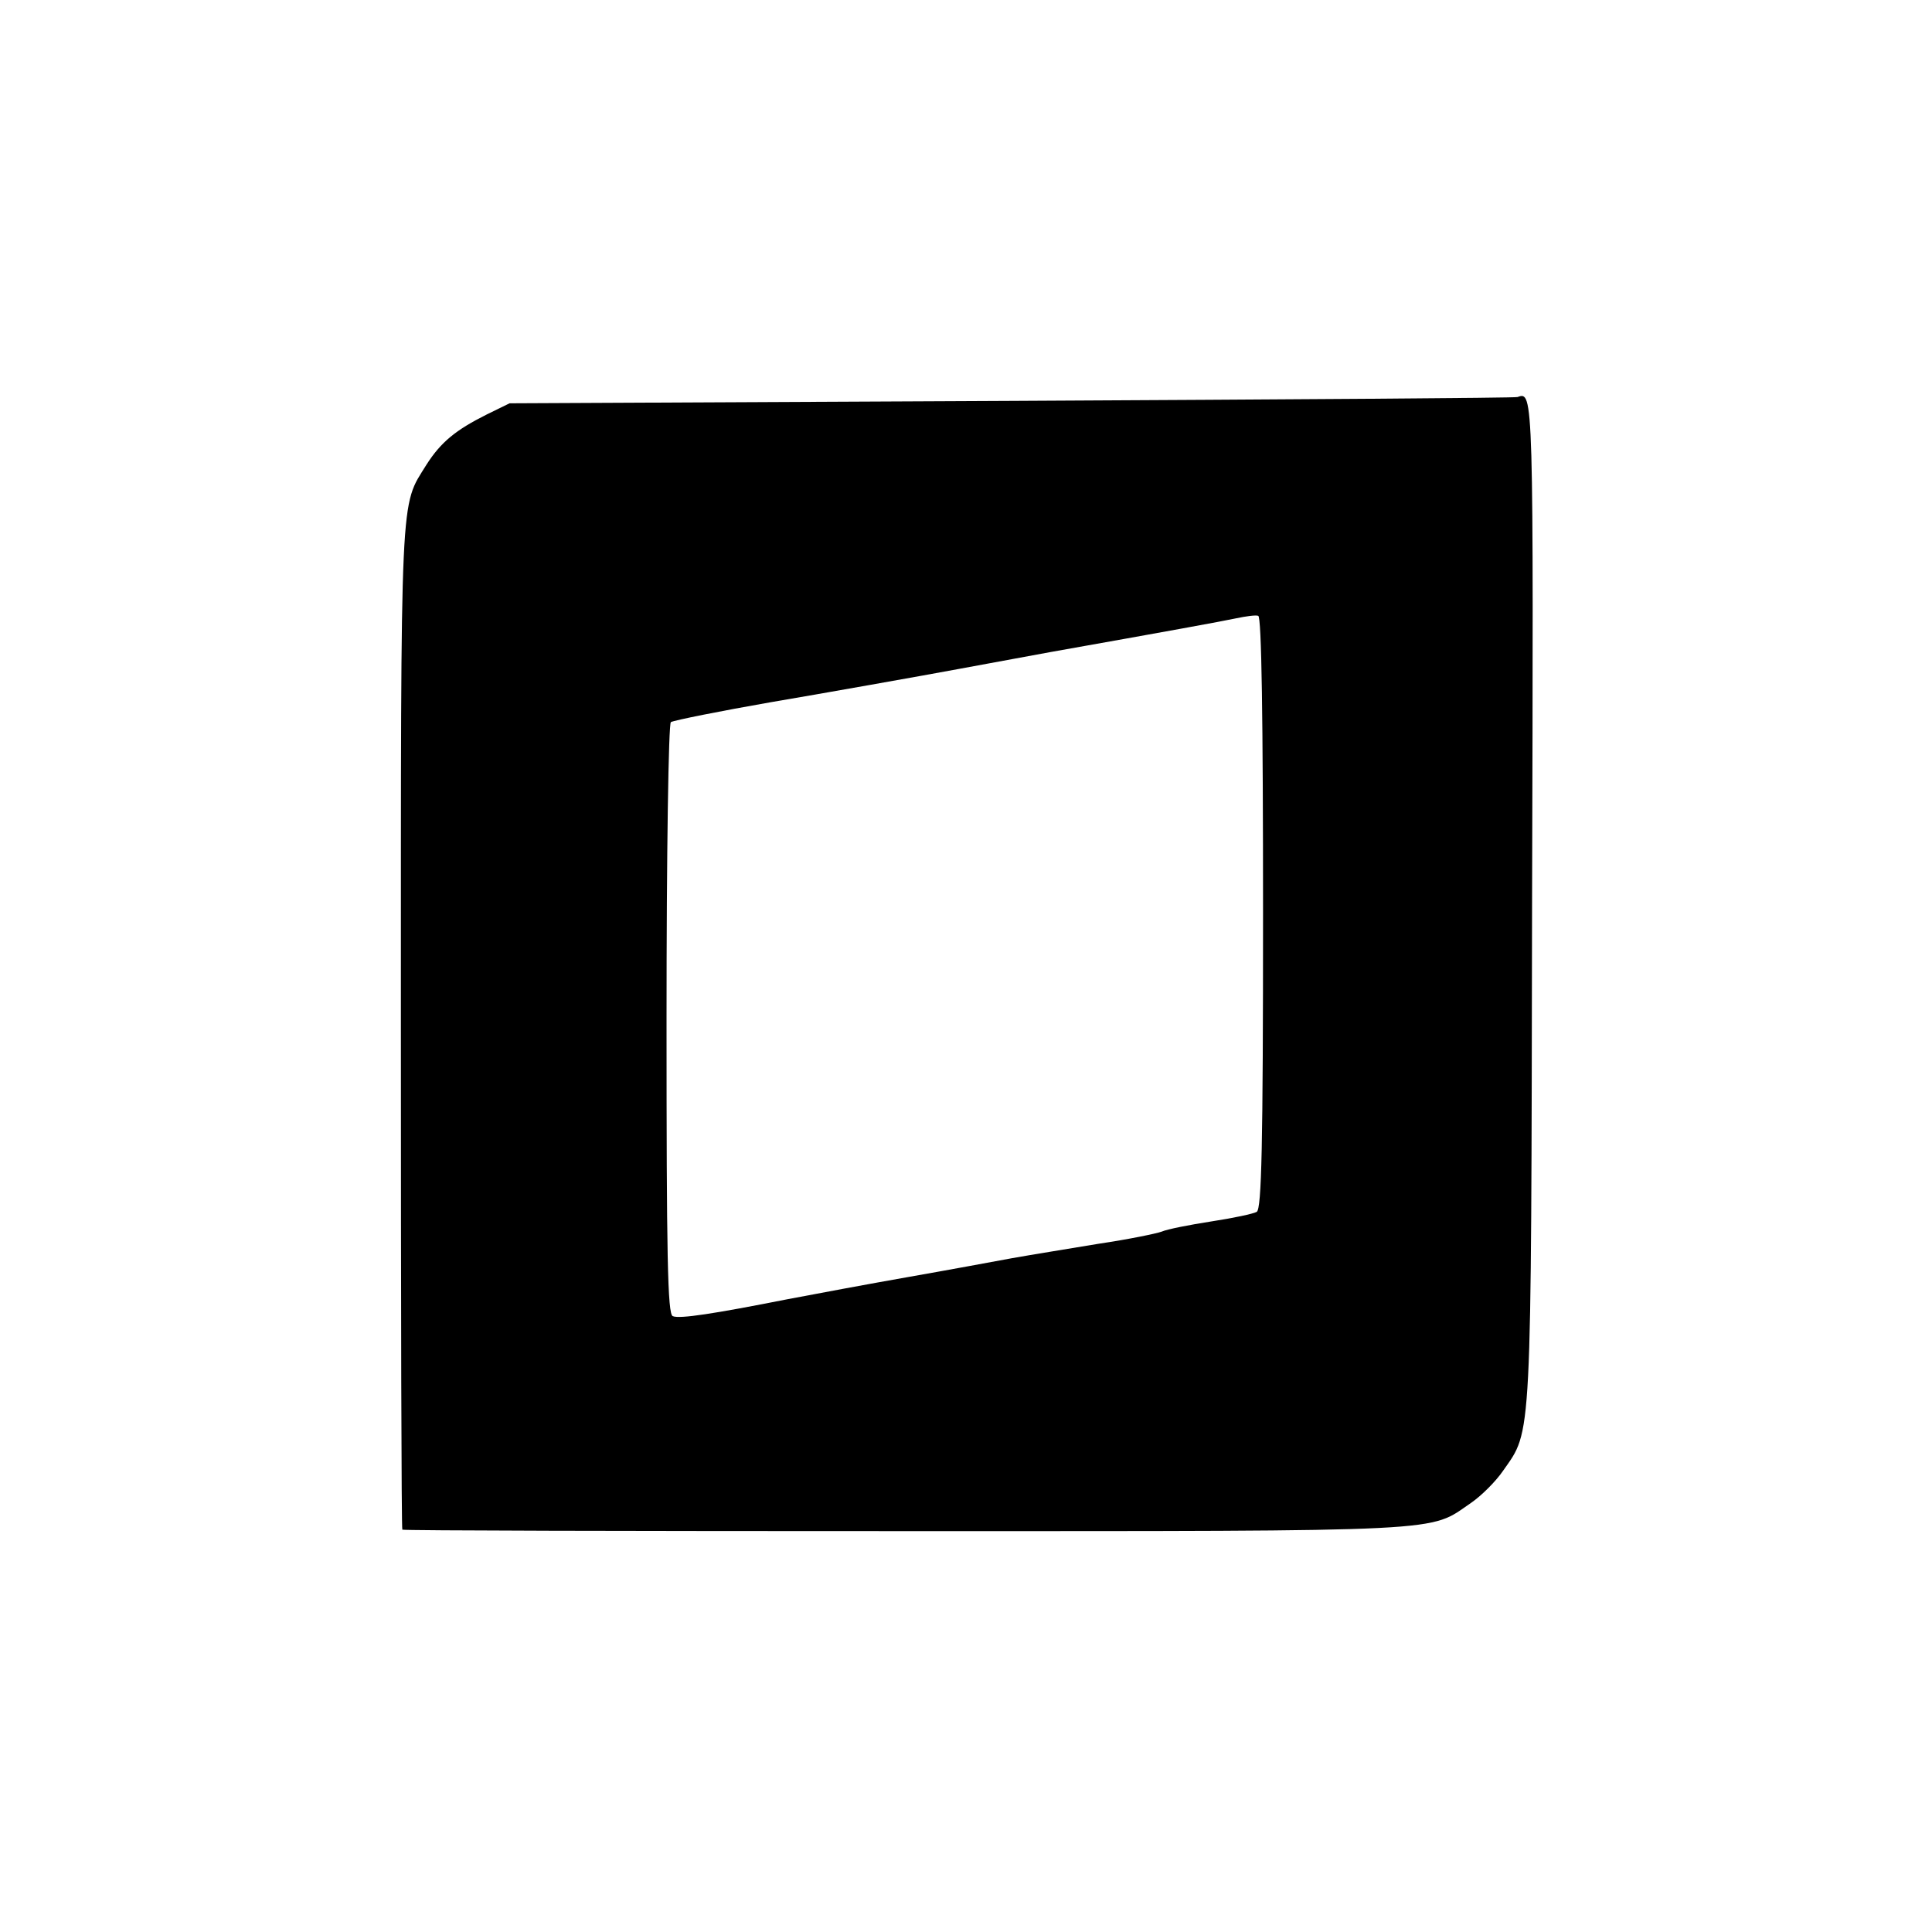
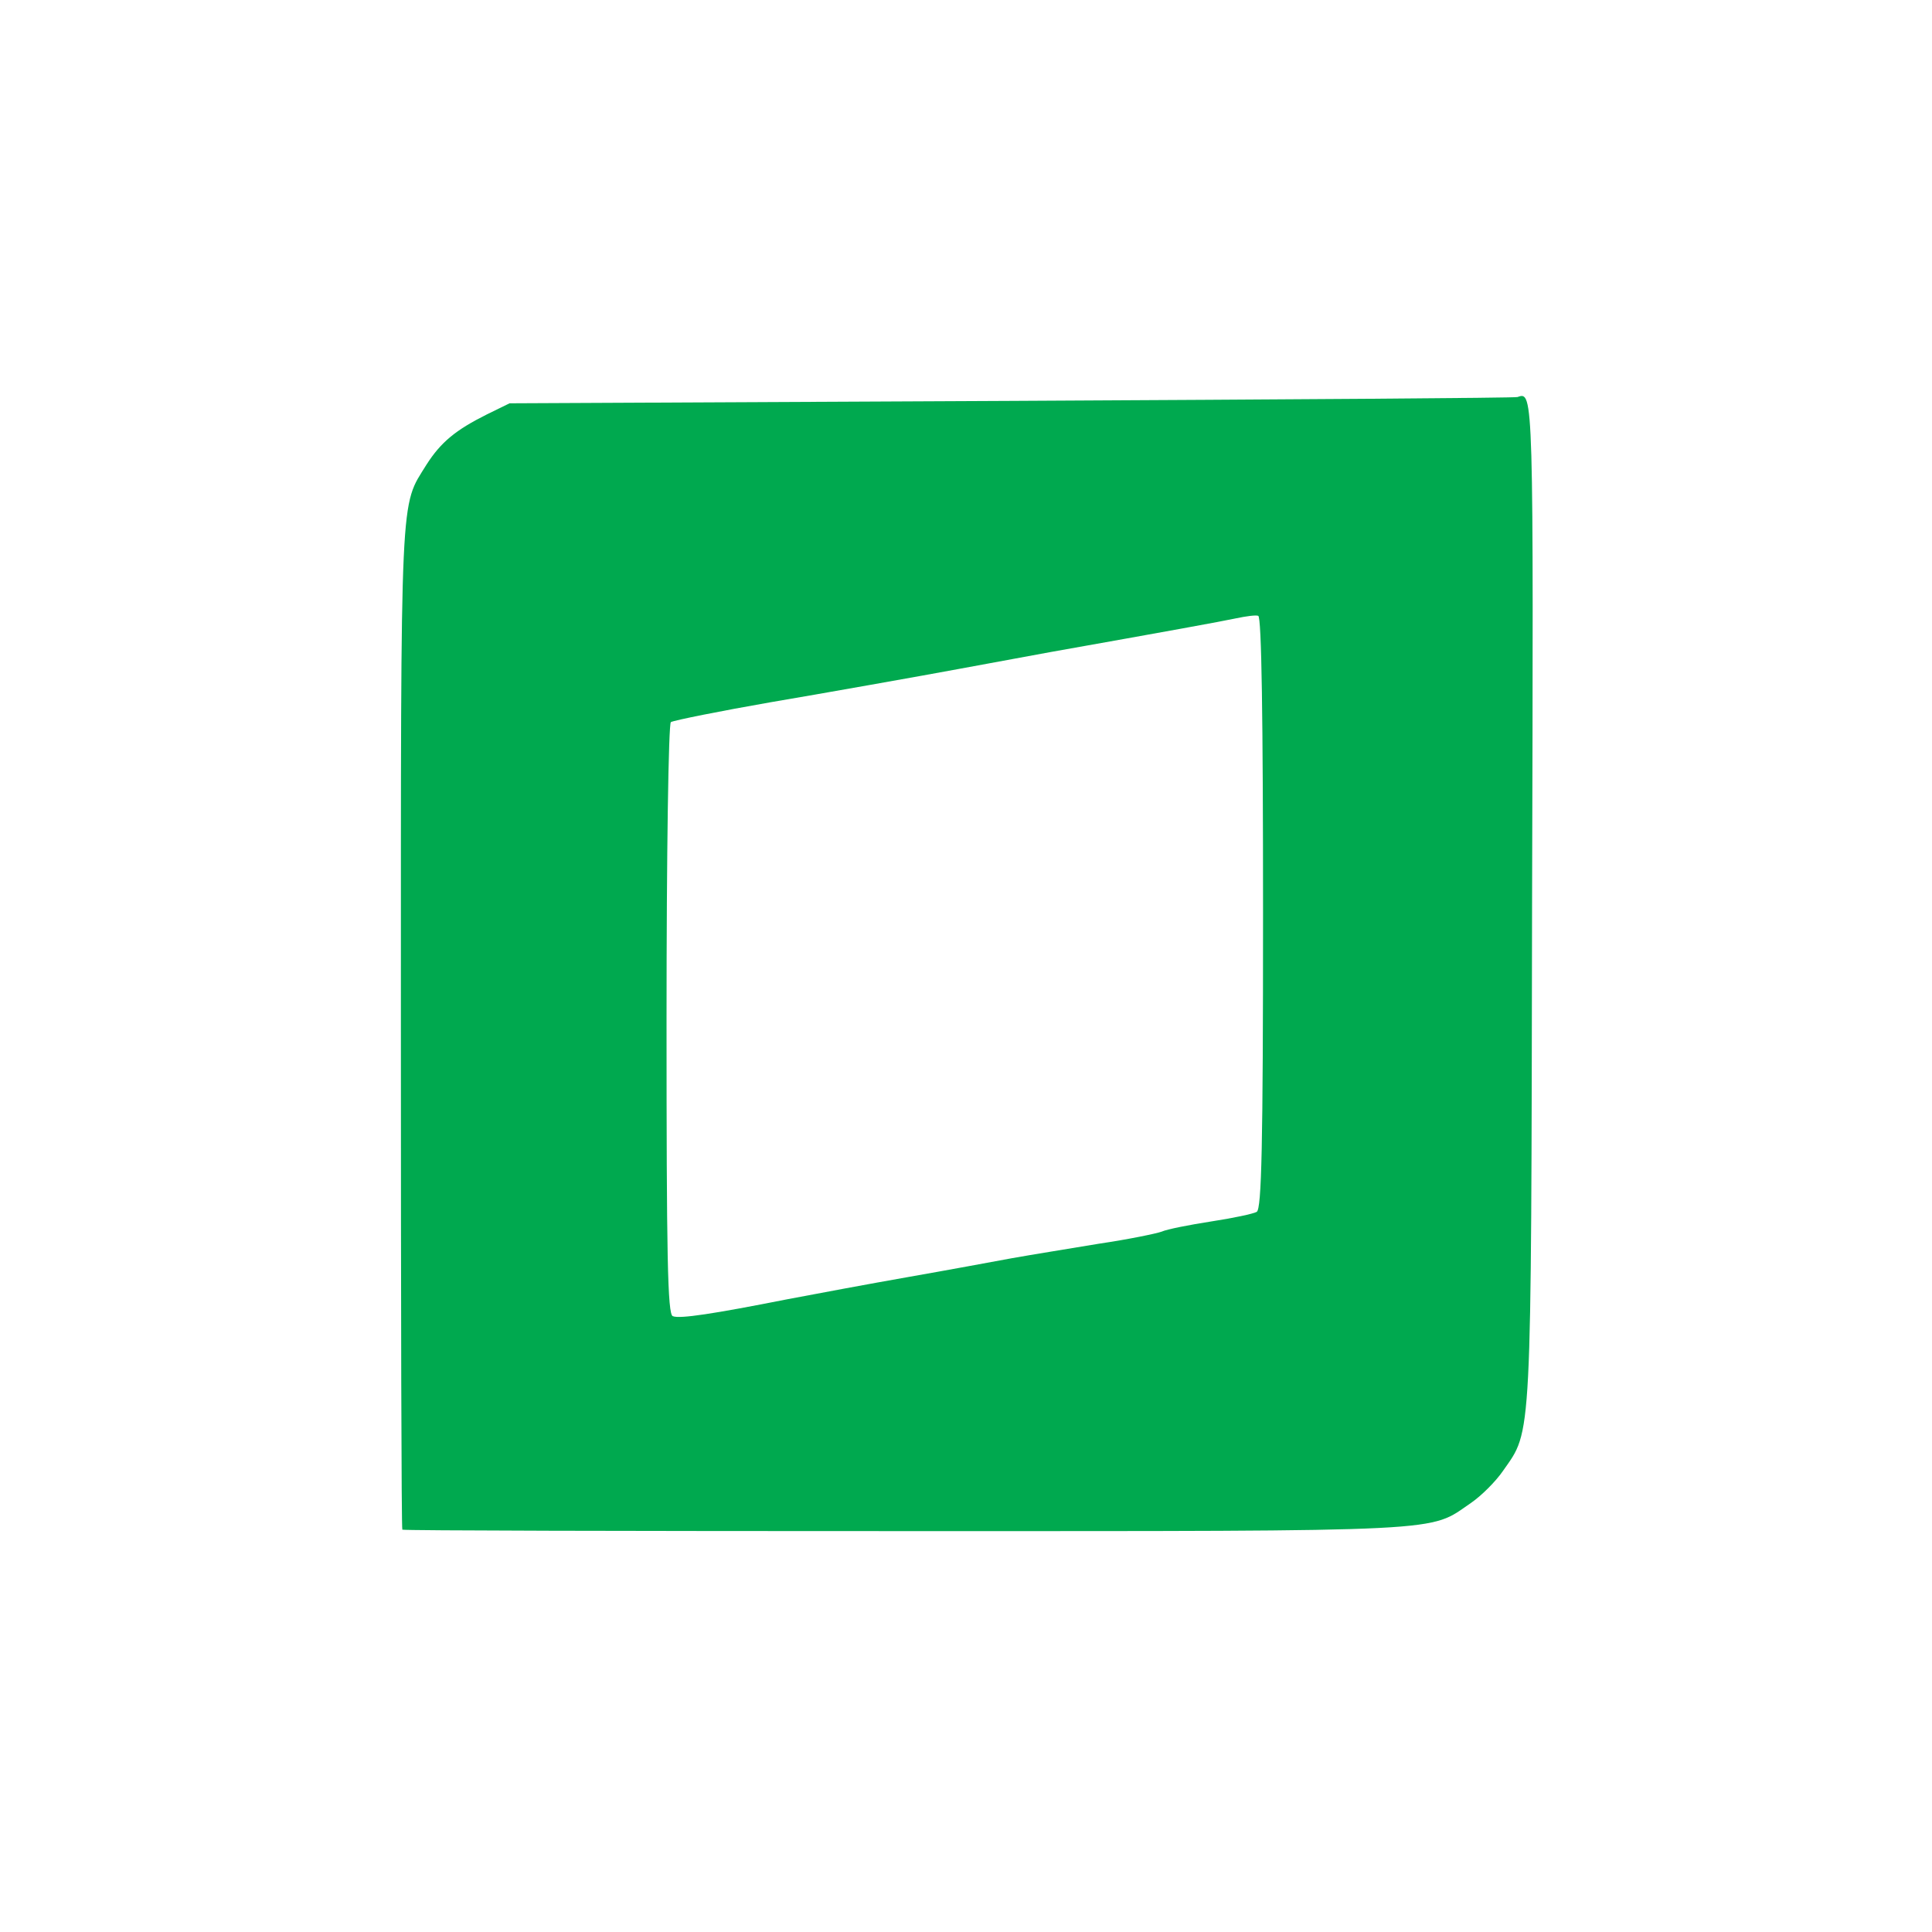
<svg xmlns="http://www.w3.org/2000/svg" version="1.0" width="400pt" height="400pt" viewBox="0 0 400 400" preserveAspectRatio="xMidYMid meet">
-   <g transform="translate(0,400) scale(0.1,-0.1)" fill="#000000" stroke="none">
+   <g transform="translate(0,400) scale(0.1,-0.1)" fill="#00A94F" stroke="none">
    <path d="M2095 3170 l-1040 -5 -47 -23 c-64 -32 -95 -57 -125 -104 -55 -89 -53 -36 -53 -1161 0 -572 1 -1042 3 -1044 3 -2 472 -3 1044 -3 1137 0 1080 -2 1168 58 22 15 52 45 67 67 60 86 58 45 60 1177 3 1058 3 1058 -30 1046 -4 -2 -475 -5 -1047 -8z m520 -1059 c0 -485 -3 -613 -13 -620 -7 -4 -49 -13 -95 -20 -45 -7 -91 -16 -102 -21 -11 -4 -69 -16 -130 -25 -60 -10 -141 -23 -180 -30 -38 -7 -135 -25 -215 -39 -80 -14 -192 -35 -250 -46 -152 -30 -223 -41 -237 -35 -11 3 -13 127 -13 614 0 345 4 613 9 616 8 4 103 23 206 41 95 16 326 57 390 69 44 8 130 24 190 35 242 43 352 63 385 70 19 4 40 7 45 5 7 -1 10 -214 10 -614z" />
  </g>
</svg>
